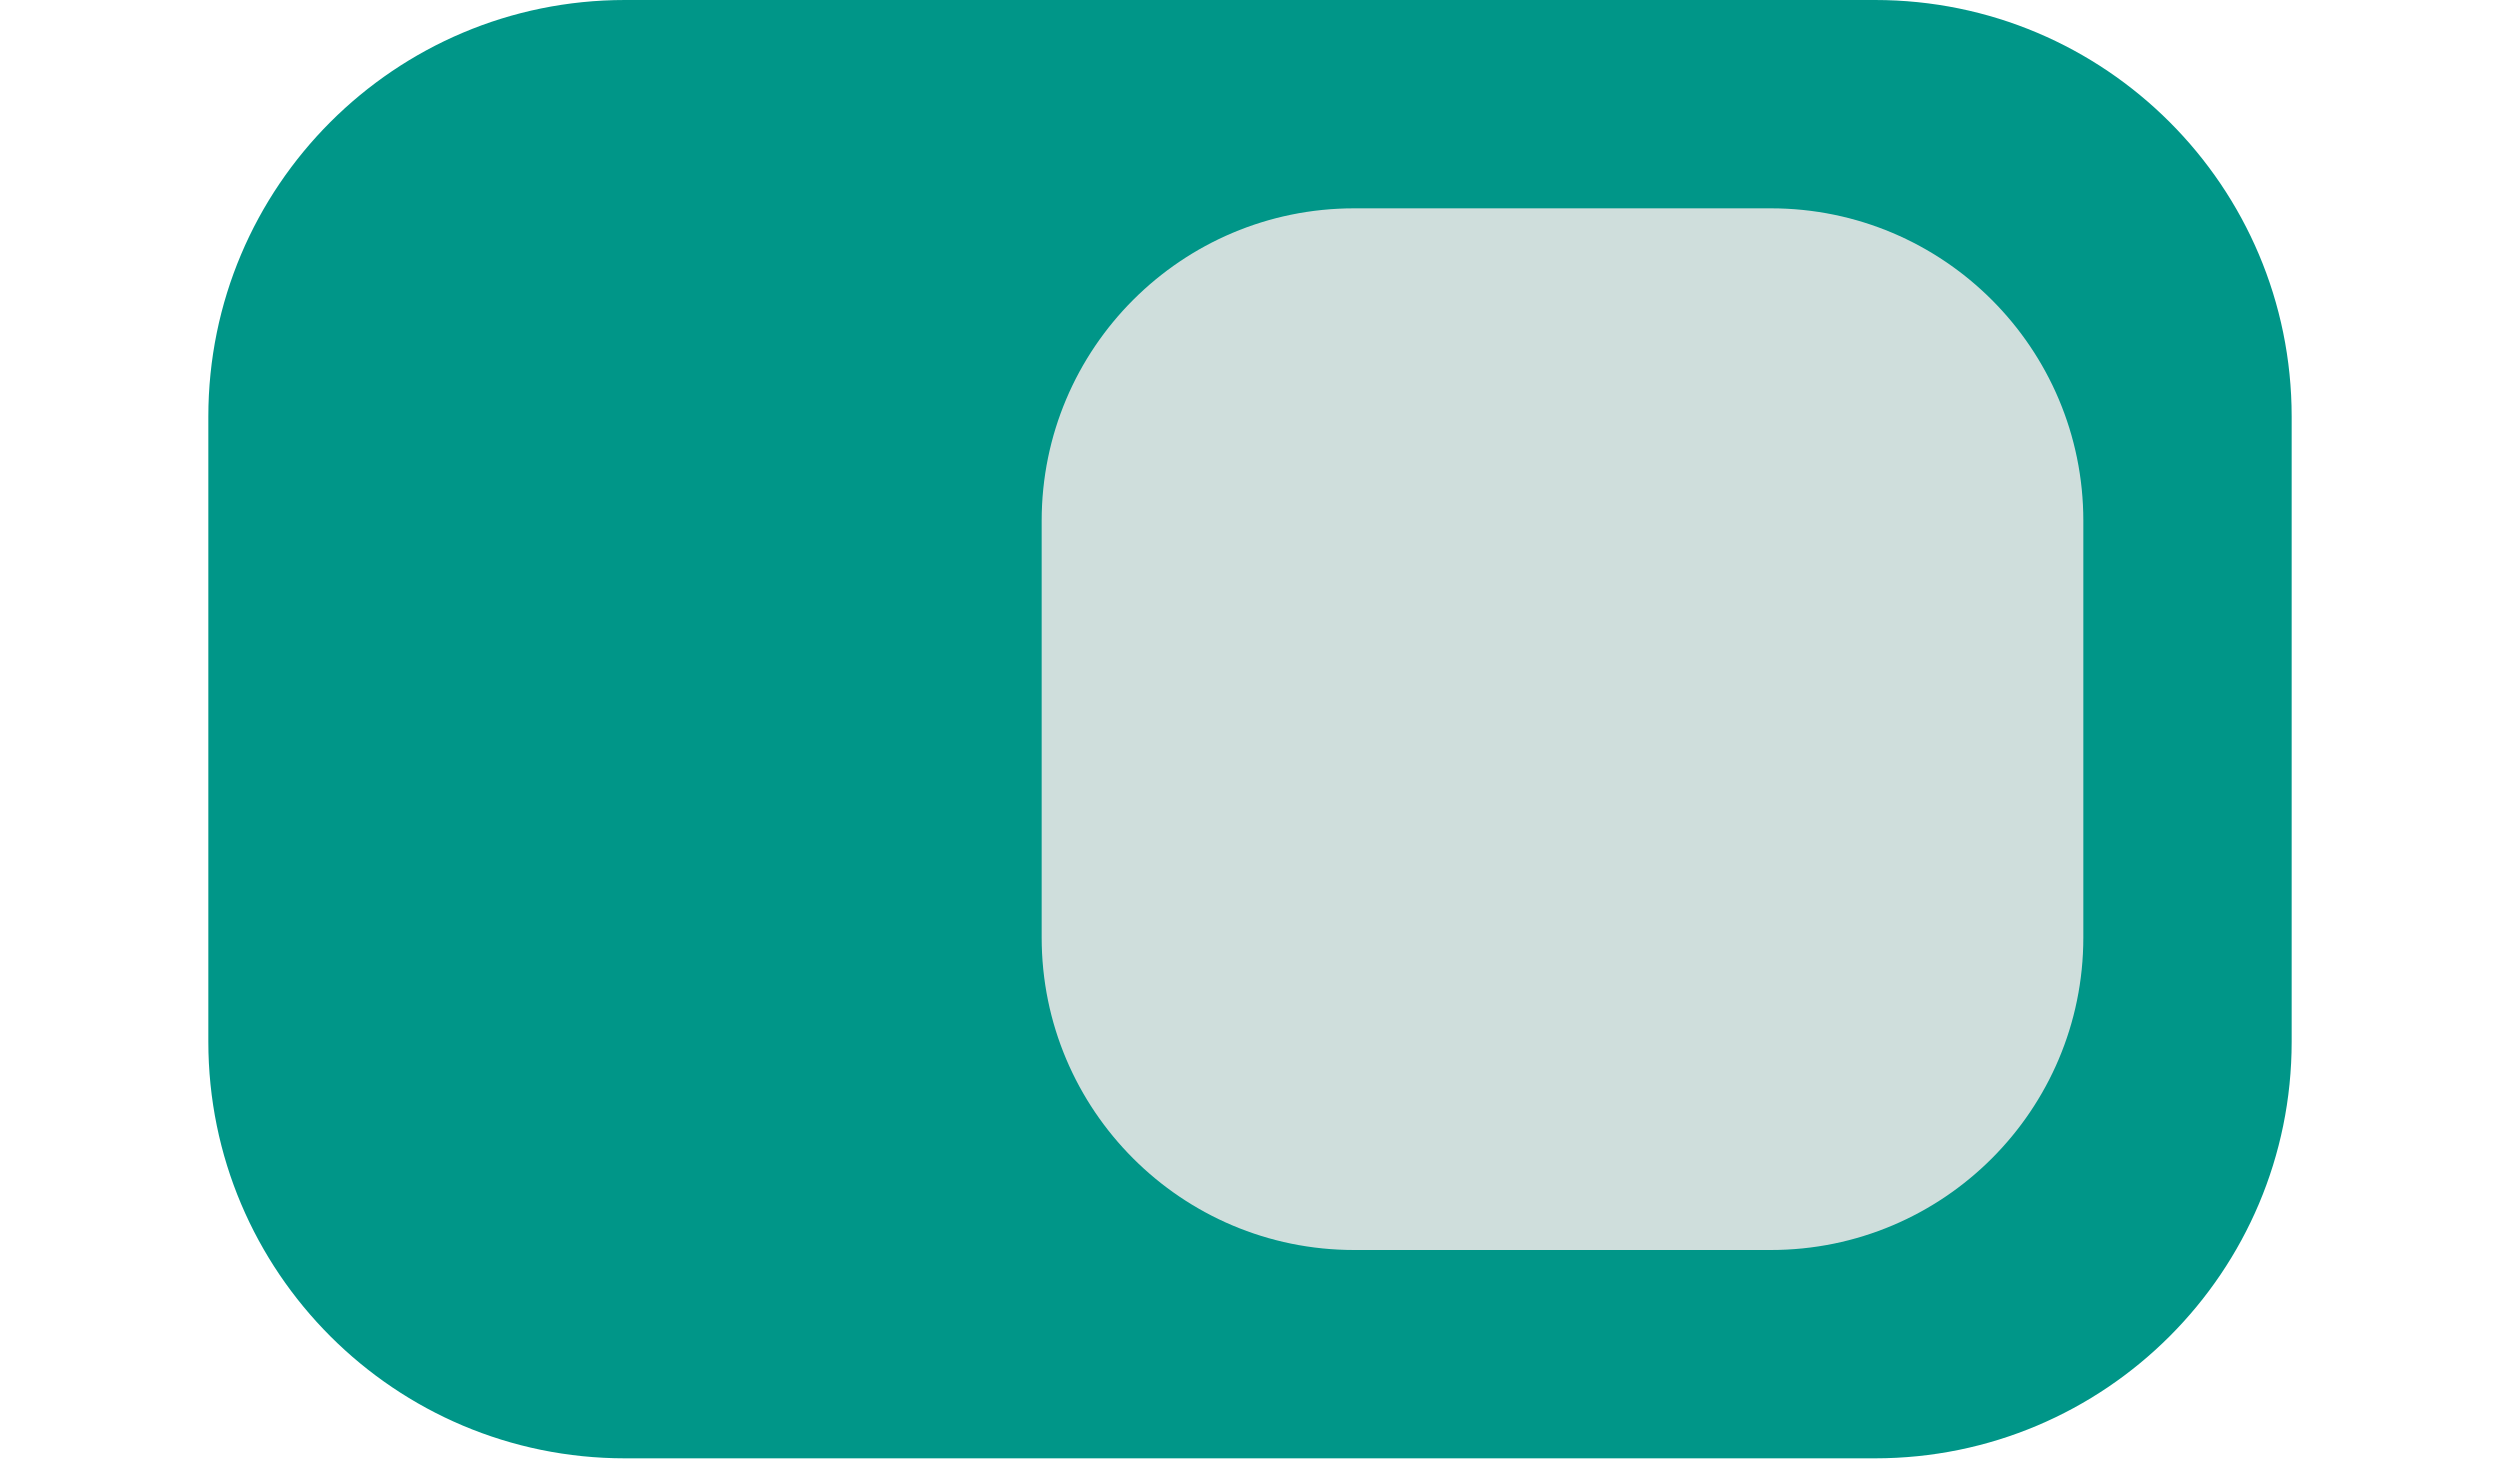
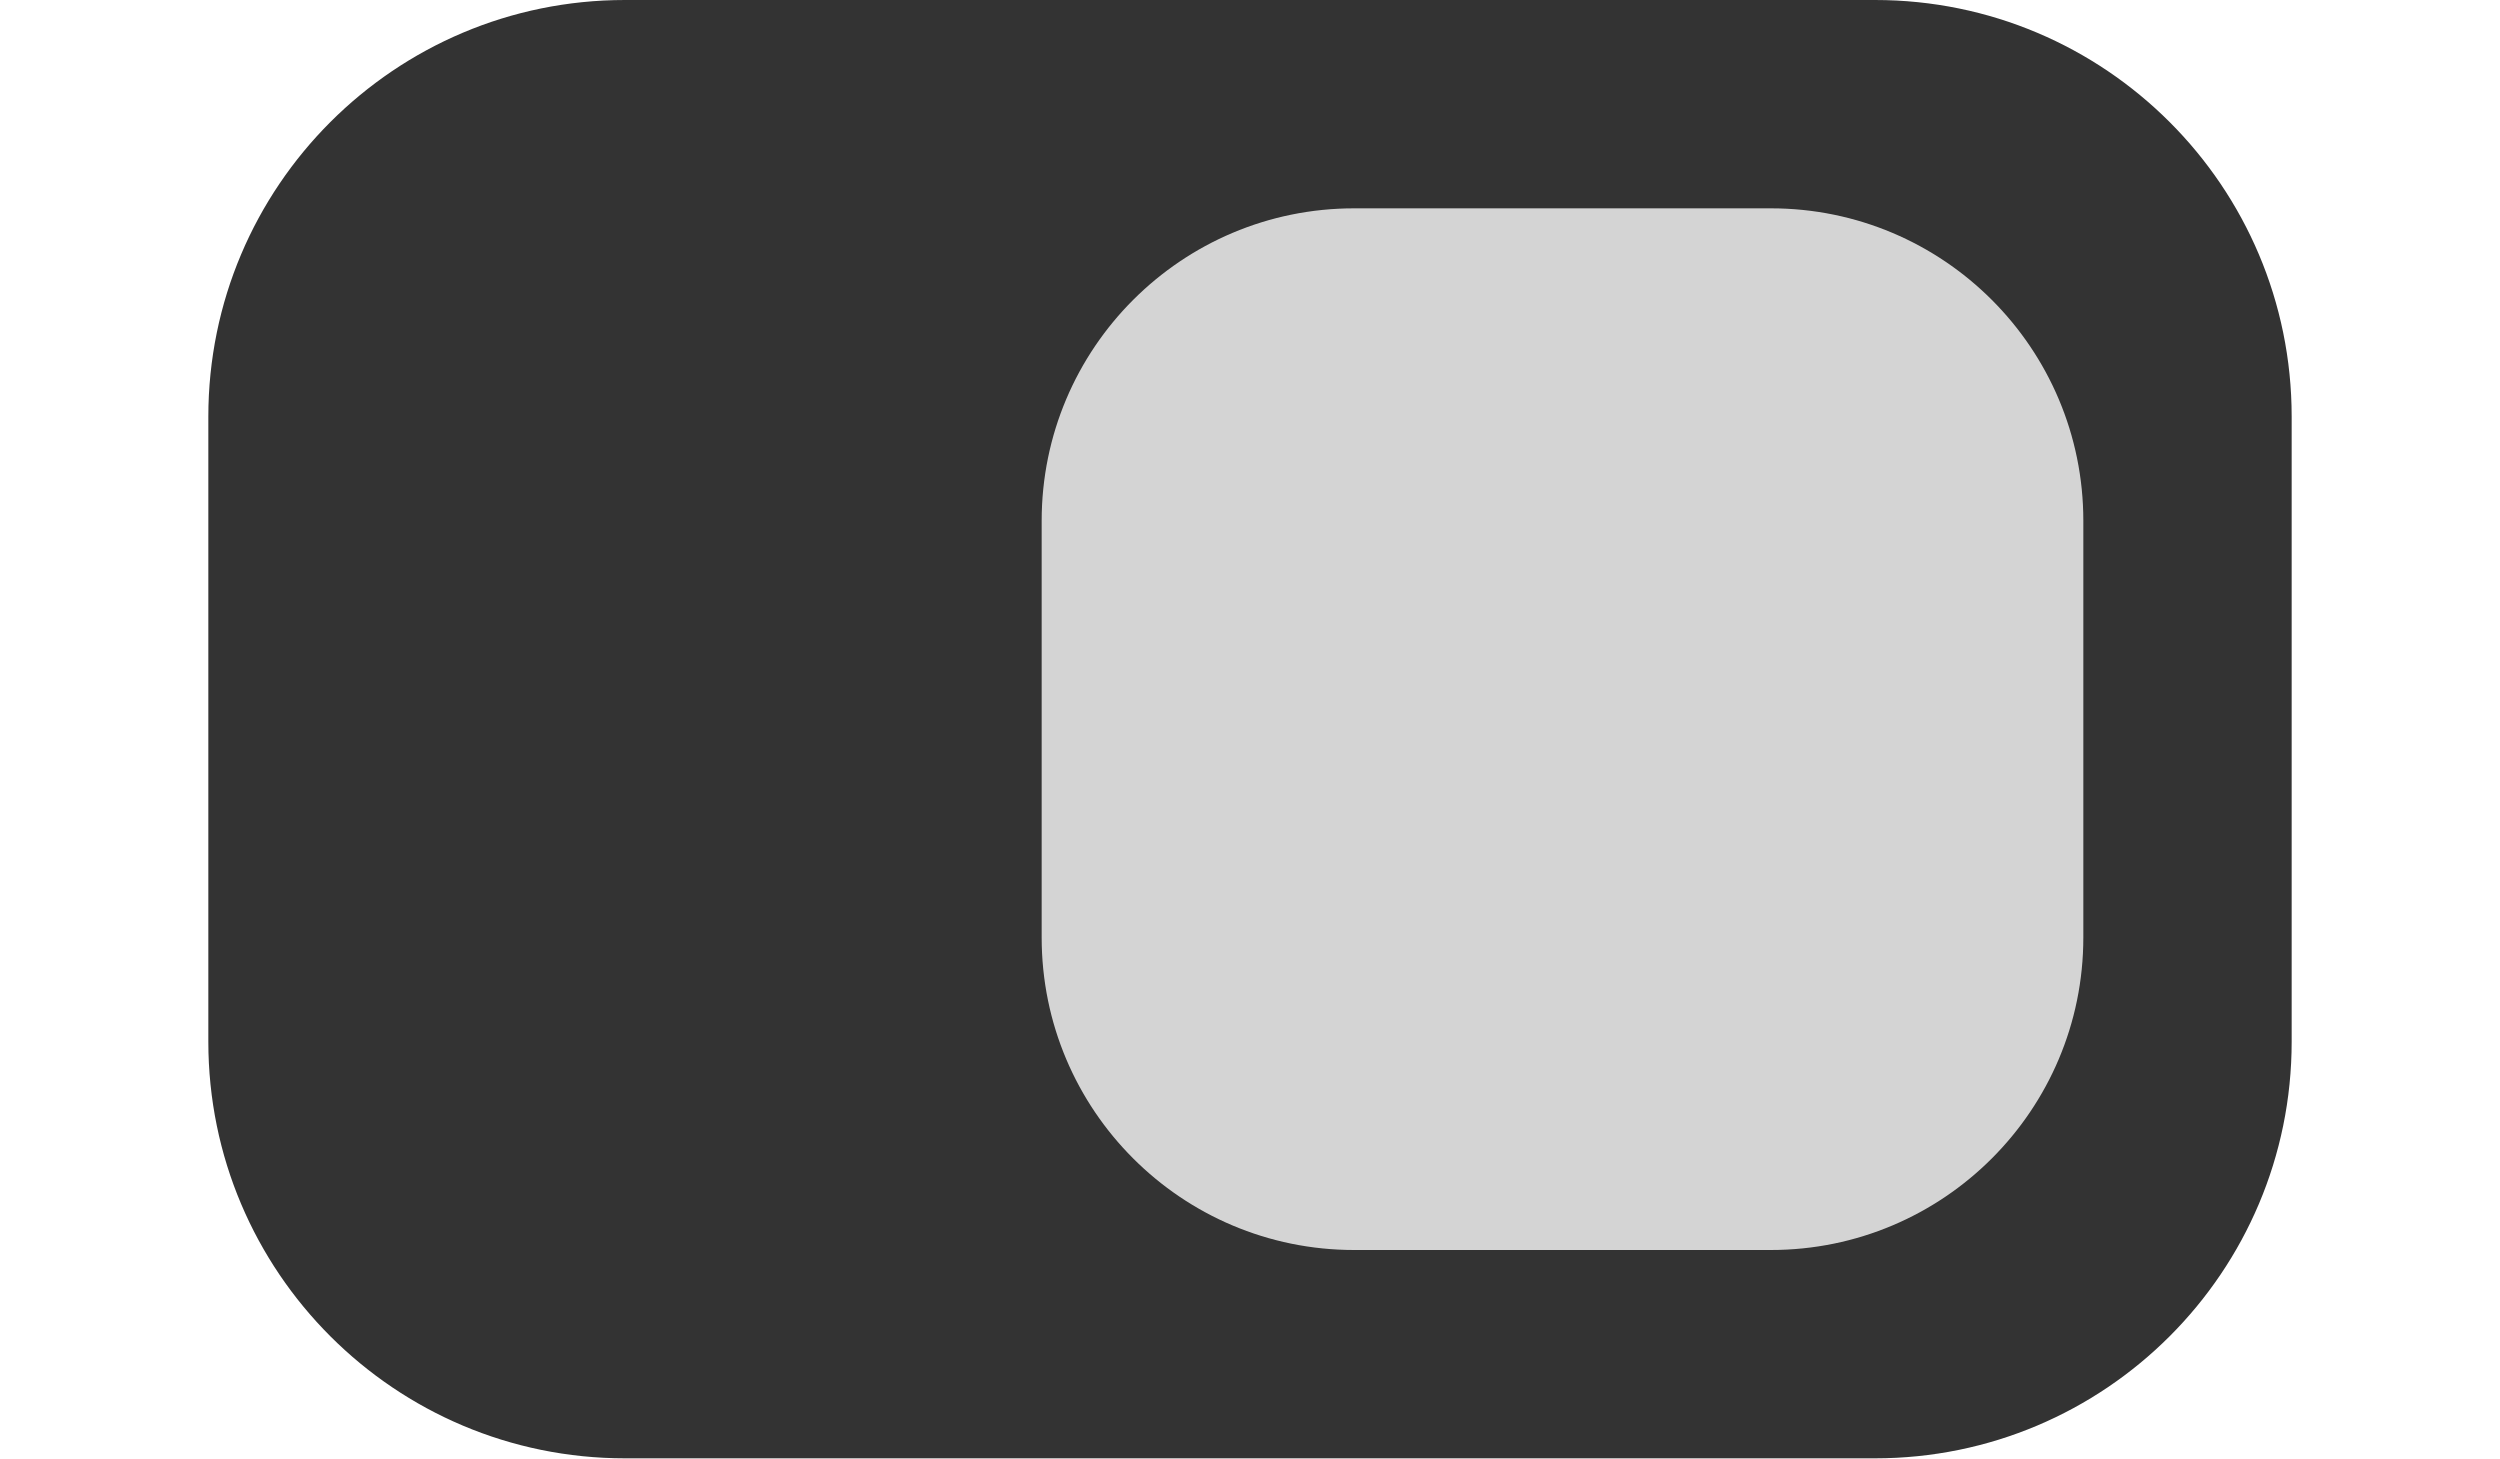
<svg xmlns="http://www.w3.org/2000/svg" width="24" height="14" viewBox="0 0 24 14">
-   <rect x="2" width="20" height="14" rx="4" style="fill:#009688" />
+   <rect x="2" width="20" height="14" rx="4" style="fill:#333333" />
  <rect x="10" y="2" width="10" height="10" rx="3" style="fill:#e6e6e6;opacity:0.9" />
</svg>
